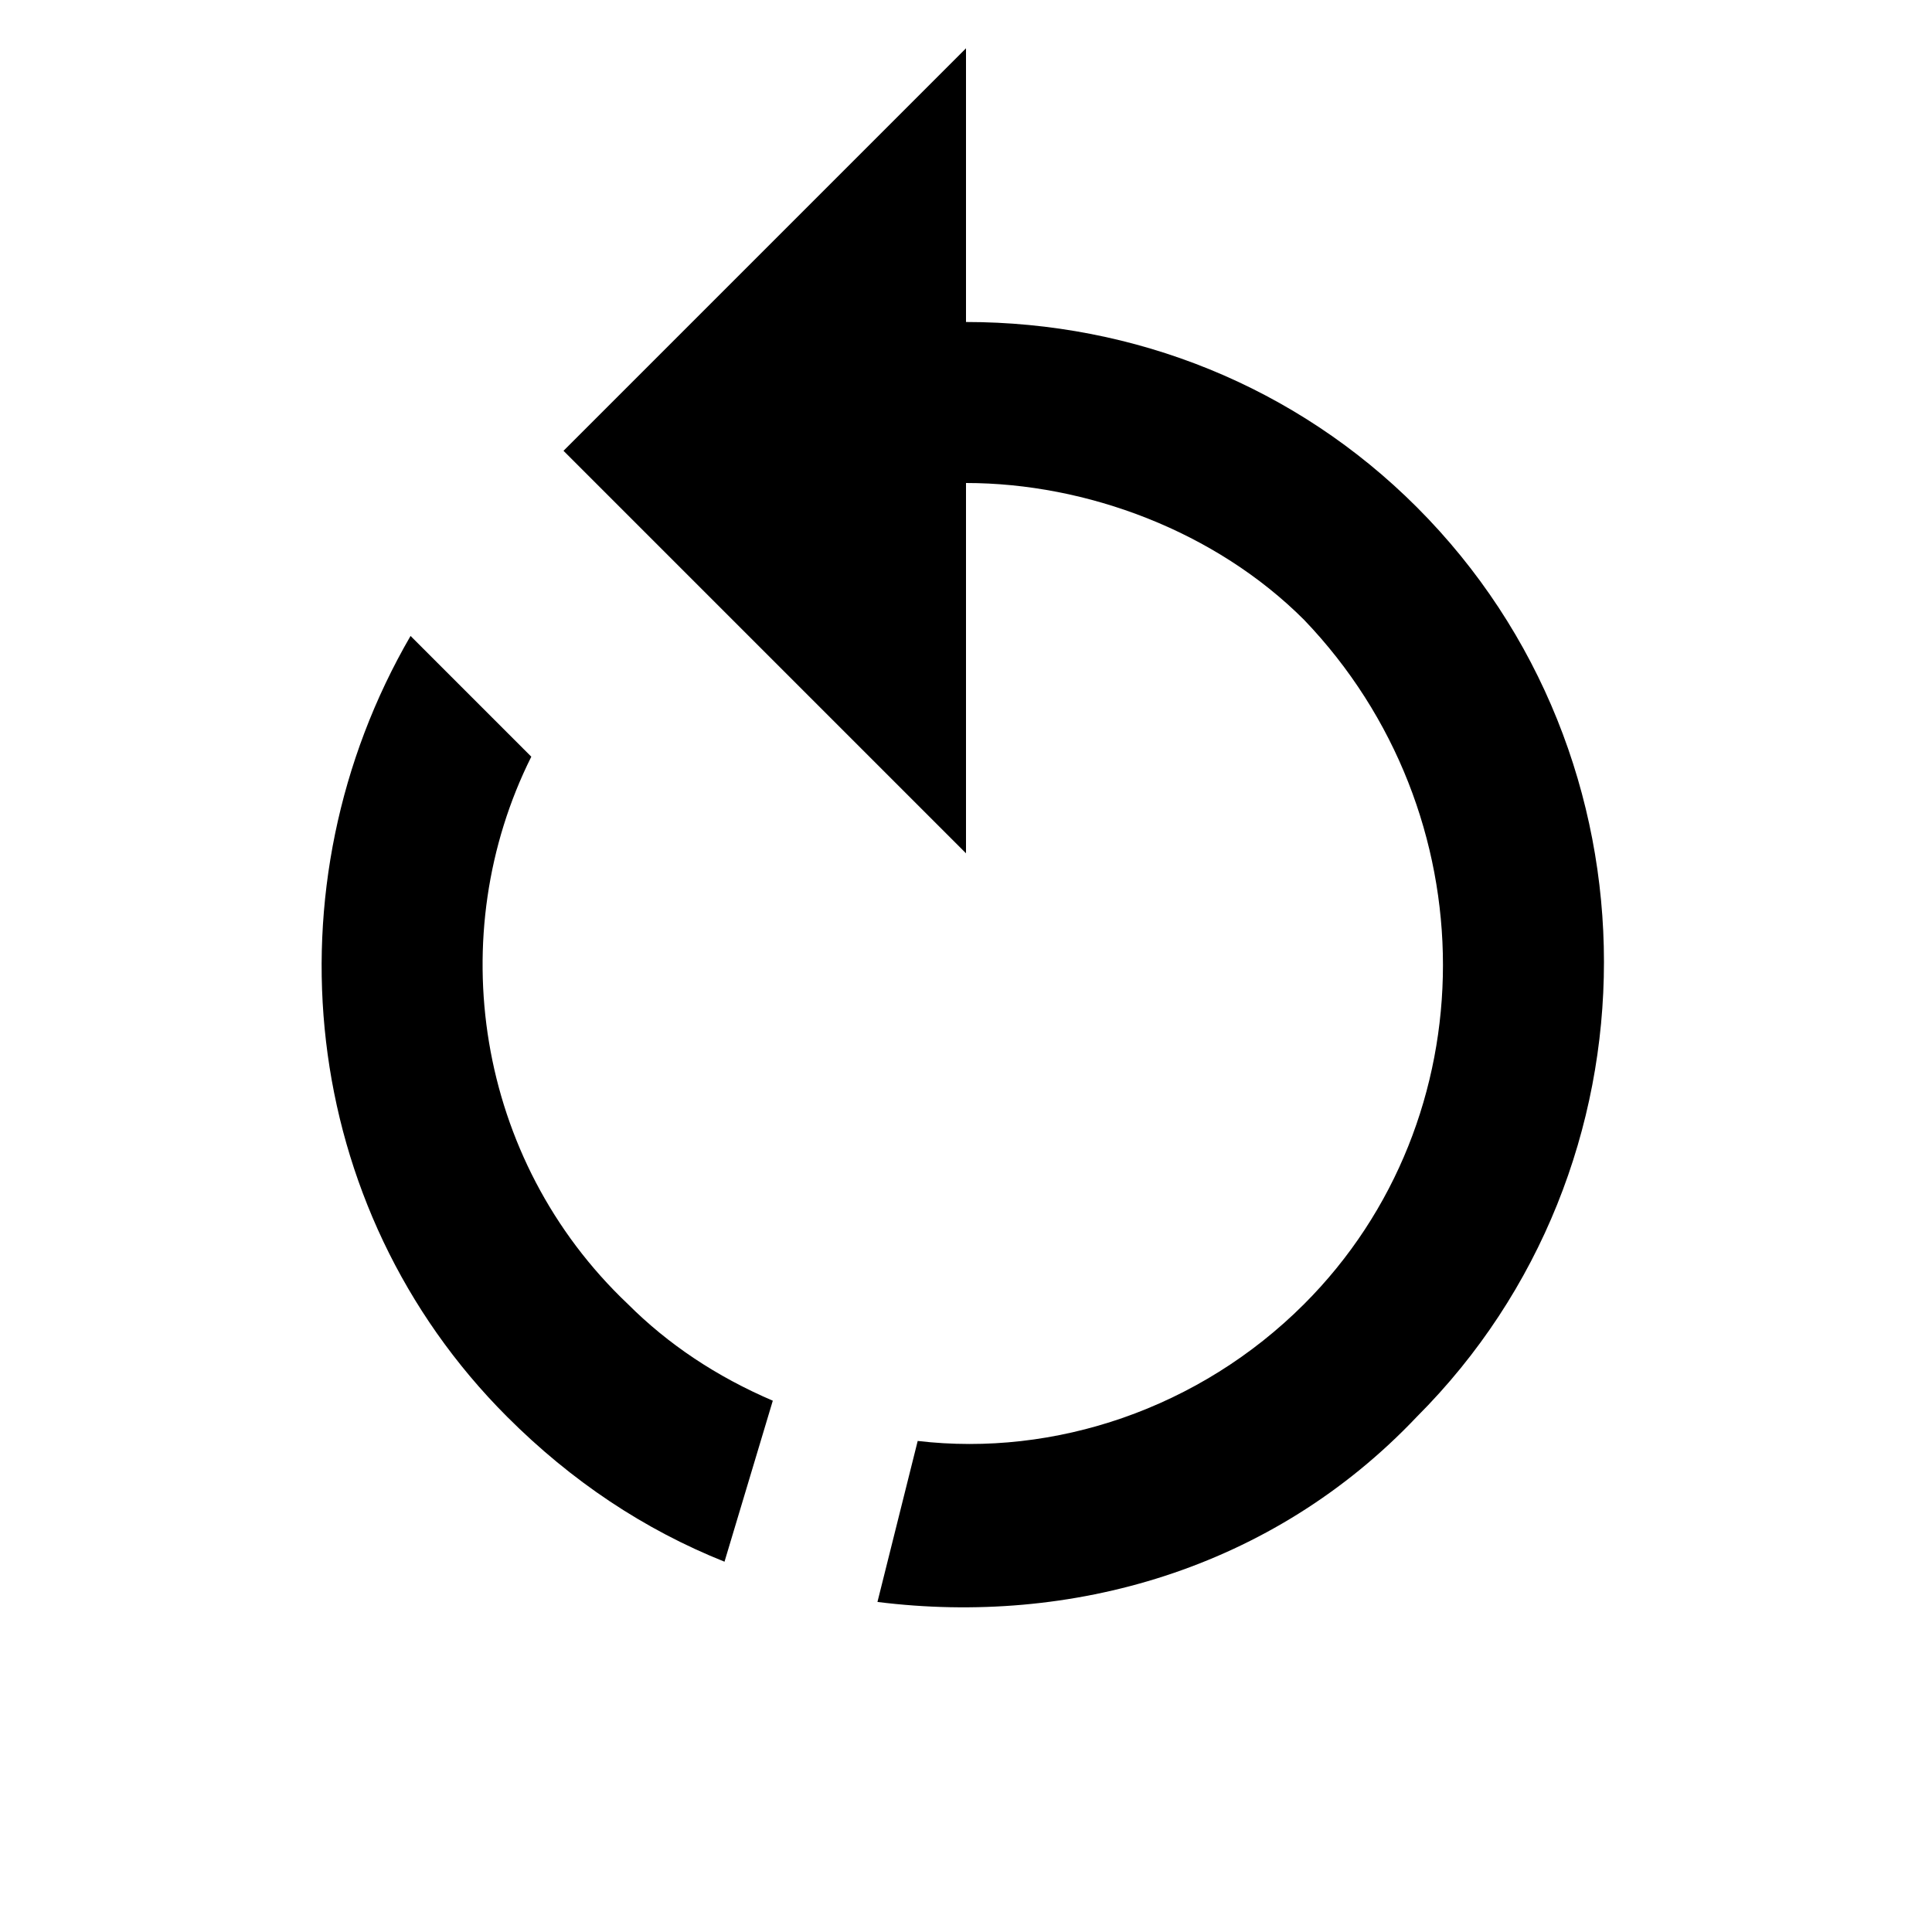
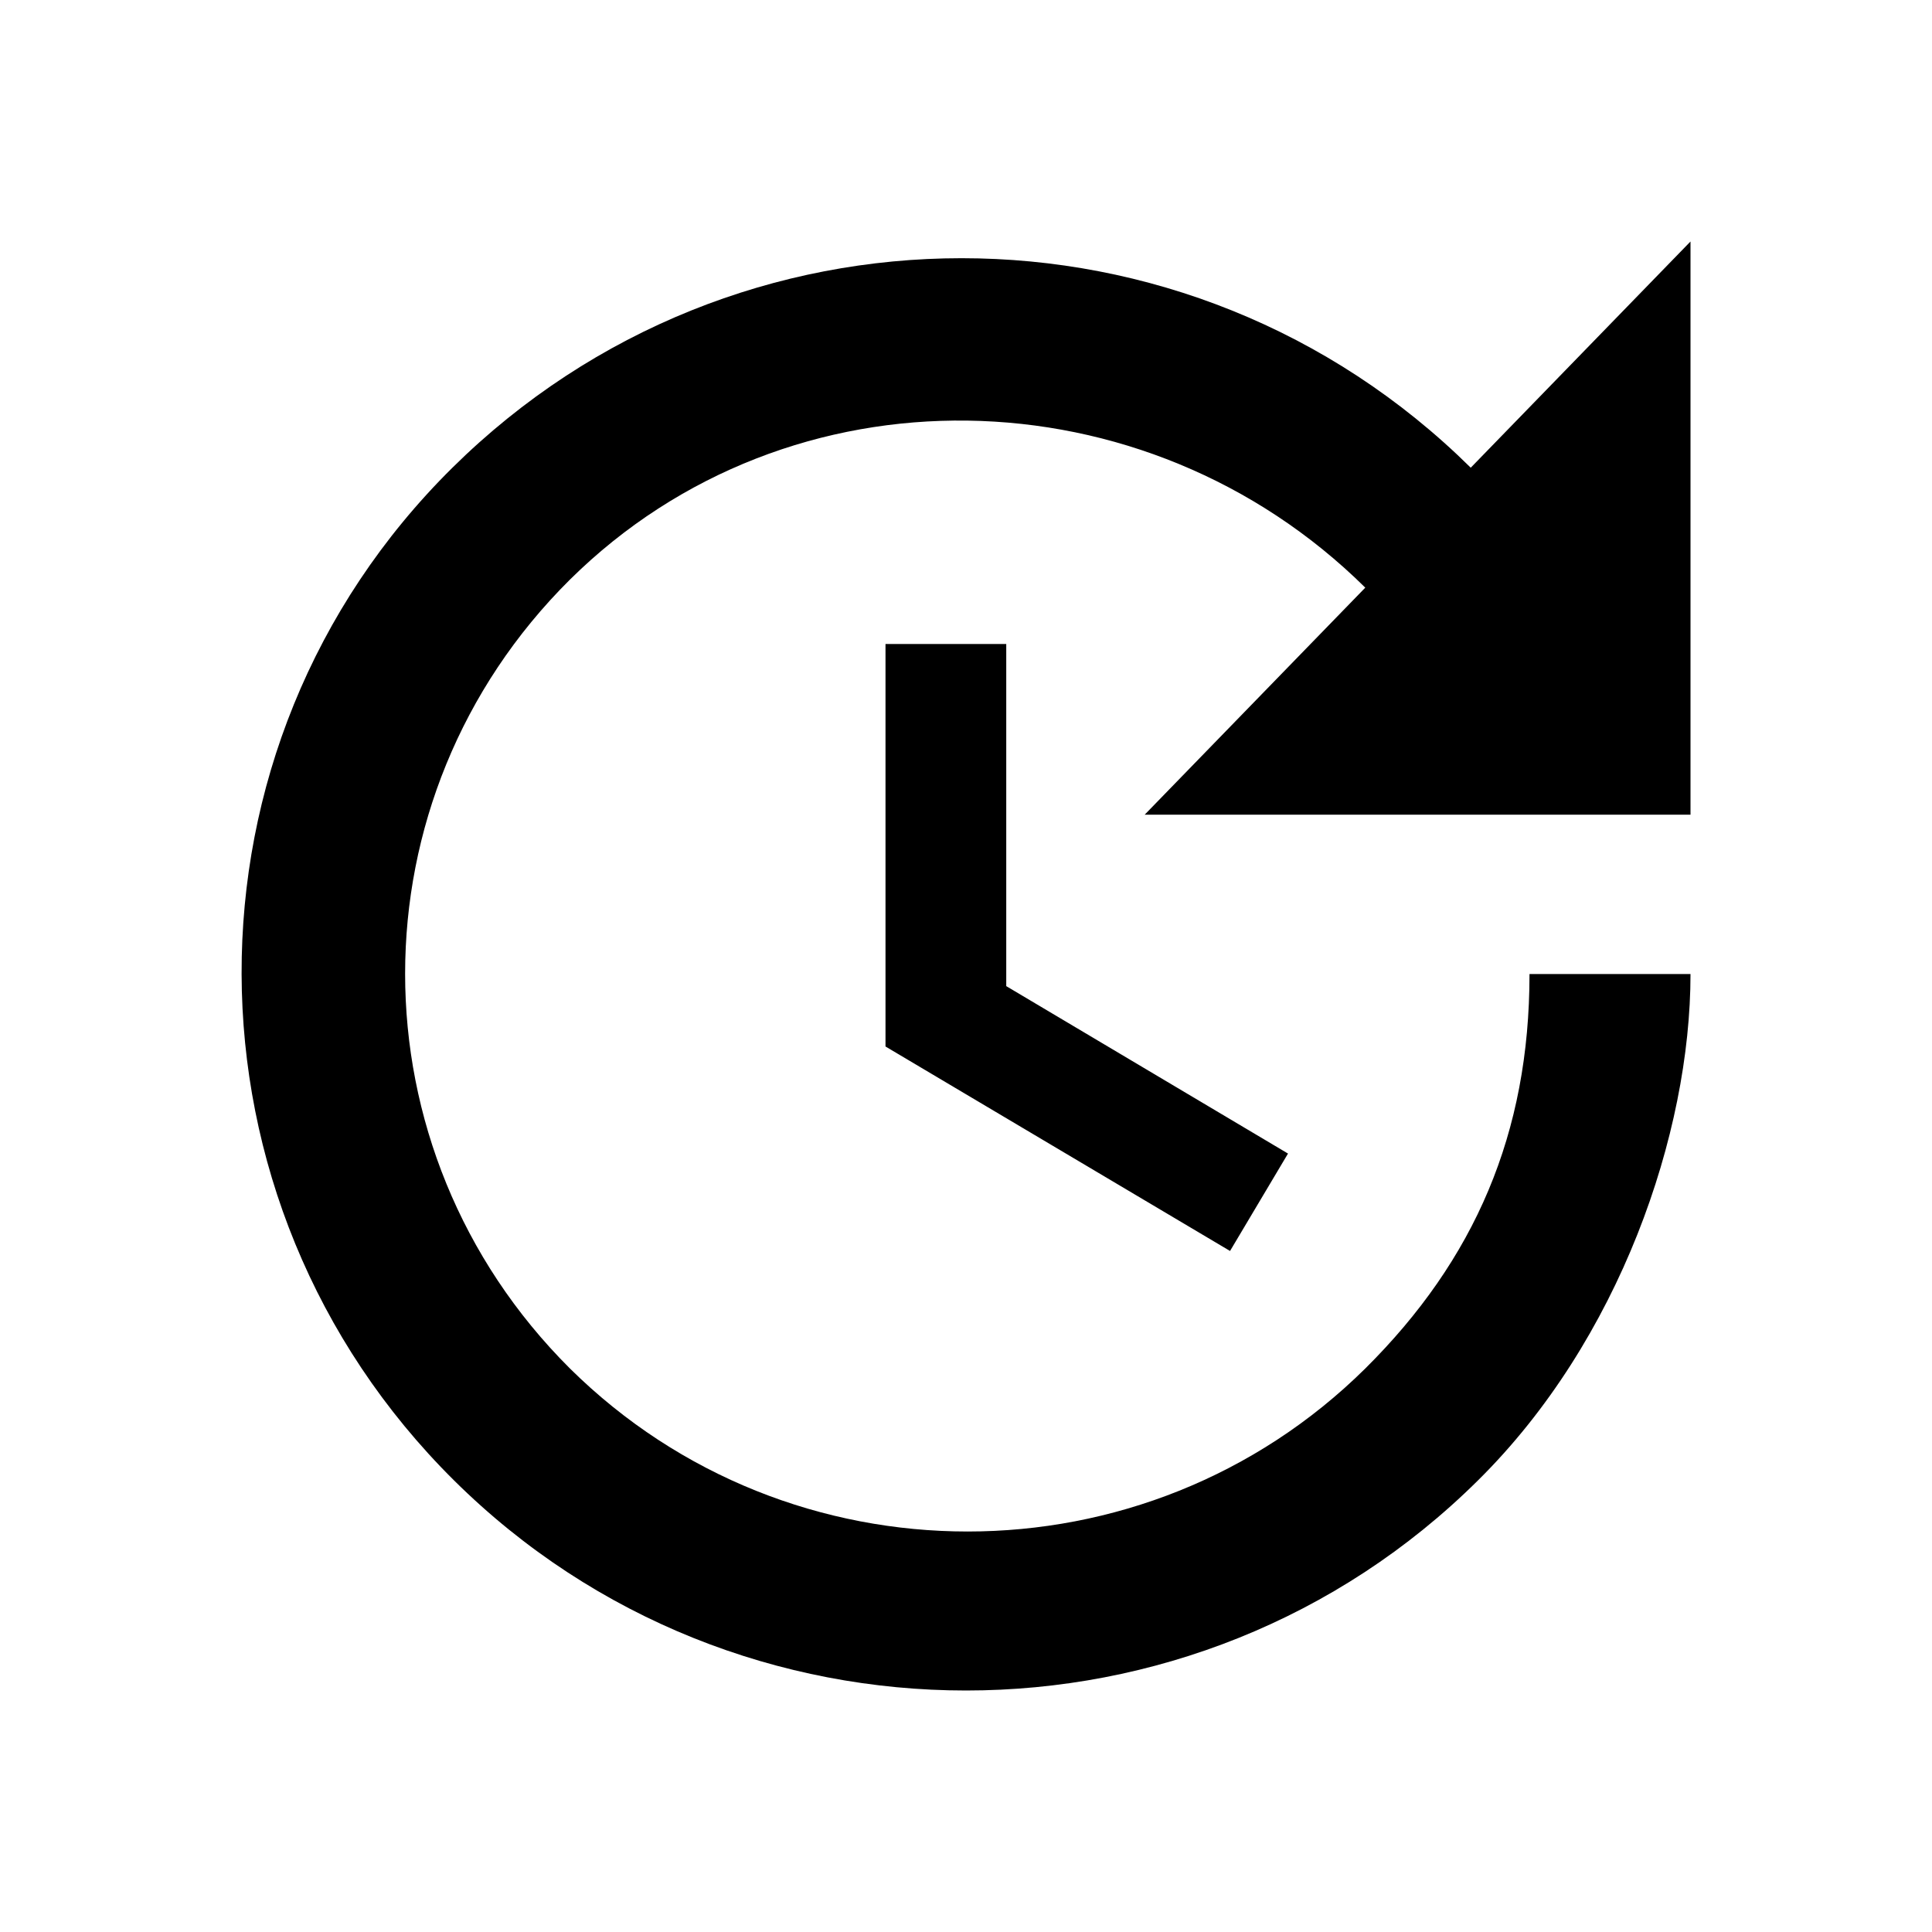
<svg xmlns="http://www.w3.org/2000/svg" version="1.1" width="24" height="24" viewBox="0 0 24 24">
-   <path d="M12,4C14.1,4 16.1,4.8 17.6,6.3C20.7,9.4 20.7,14.5 17.6,17.6C15.8,19.5 13.3,20.2 10.9,19.9L11.4,17.9C13.1,18.1 14.9,17.5 16.2,16.2C18.5,13.9 18.5,10.1 16.2,7.7C15.1,6.6 13.5,6 12,6V10.6L7,5.6L12,0.6V4M6.3,17.6C3.7,15 3.3,11 5.1,7.9L6.6,9.4C5.5,11.6 5.9,14.4 7.8,16.2C8.3,16.7 8.9,17.1 9.6,17.4L9,19.4C8,19 7.1,18.4 6.3,17.6Z" />
+   <path d="M21,10.12H14.22L16.96,7.3C14.23,4.6 9.81,4.5 7.08,7.2C4.35,9.91 4.35,14.28 7.08,17C9.81,19.7 14.23,19.7 16.96,17C18.32,15.65 19,14.08 19,12.1H21C21,14.08 20.12,16.65 18.36,18.39C14.85,21.87 9.15,21.87 5.64,18.39C2.14,14.92 2.11,9.28 5.62,5.81C9.13,2.34 14.76,2.34 18.27,5.81L21,3V10.12M12.5,8V12.25L16,14.33L15.28,15.54L11,13V8H12.5Z" />
</svg>
